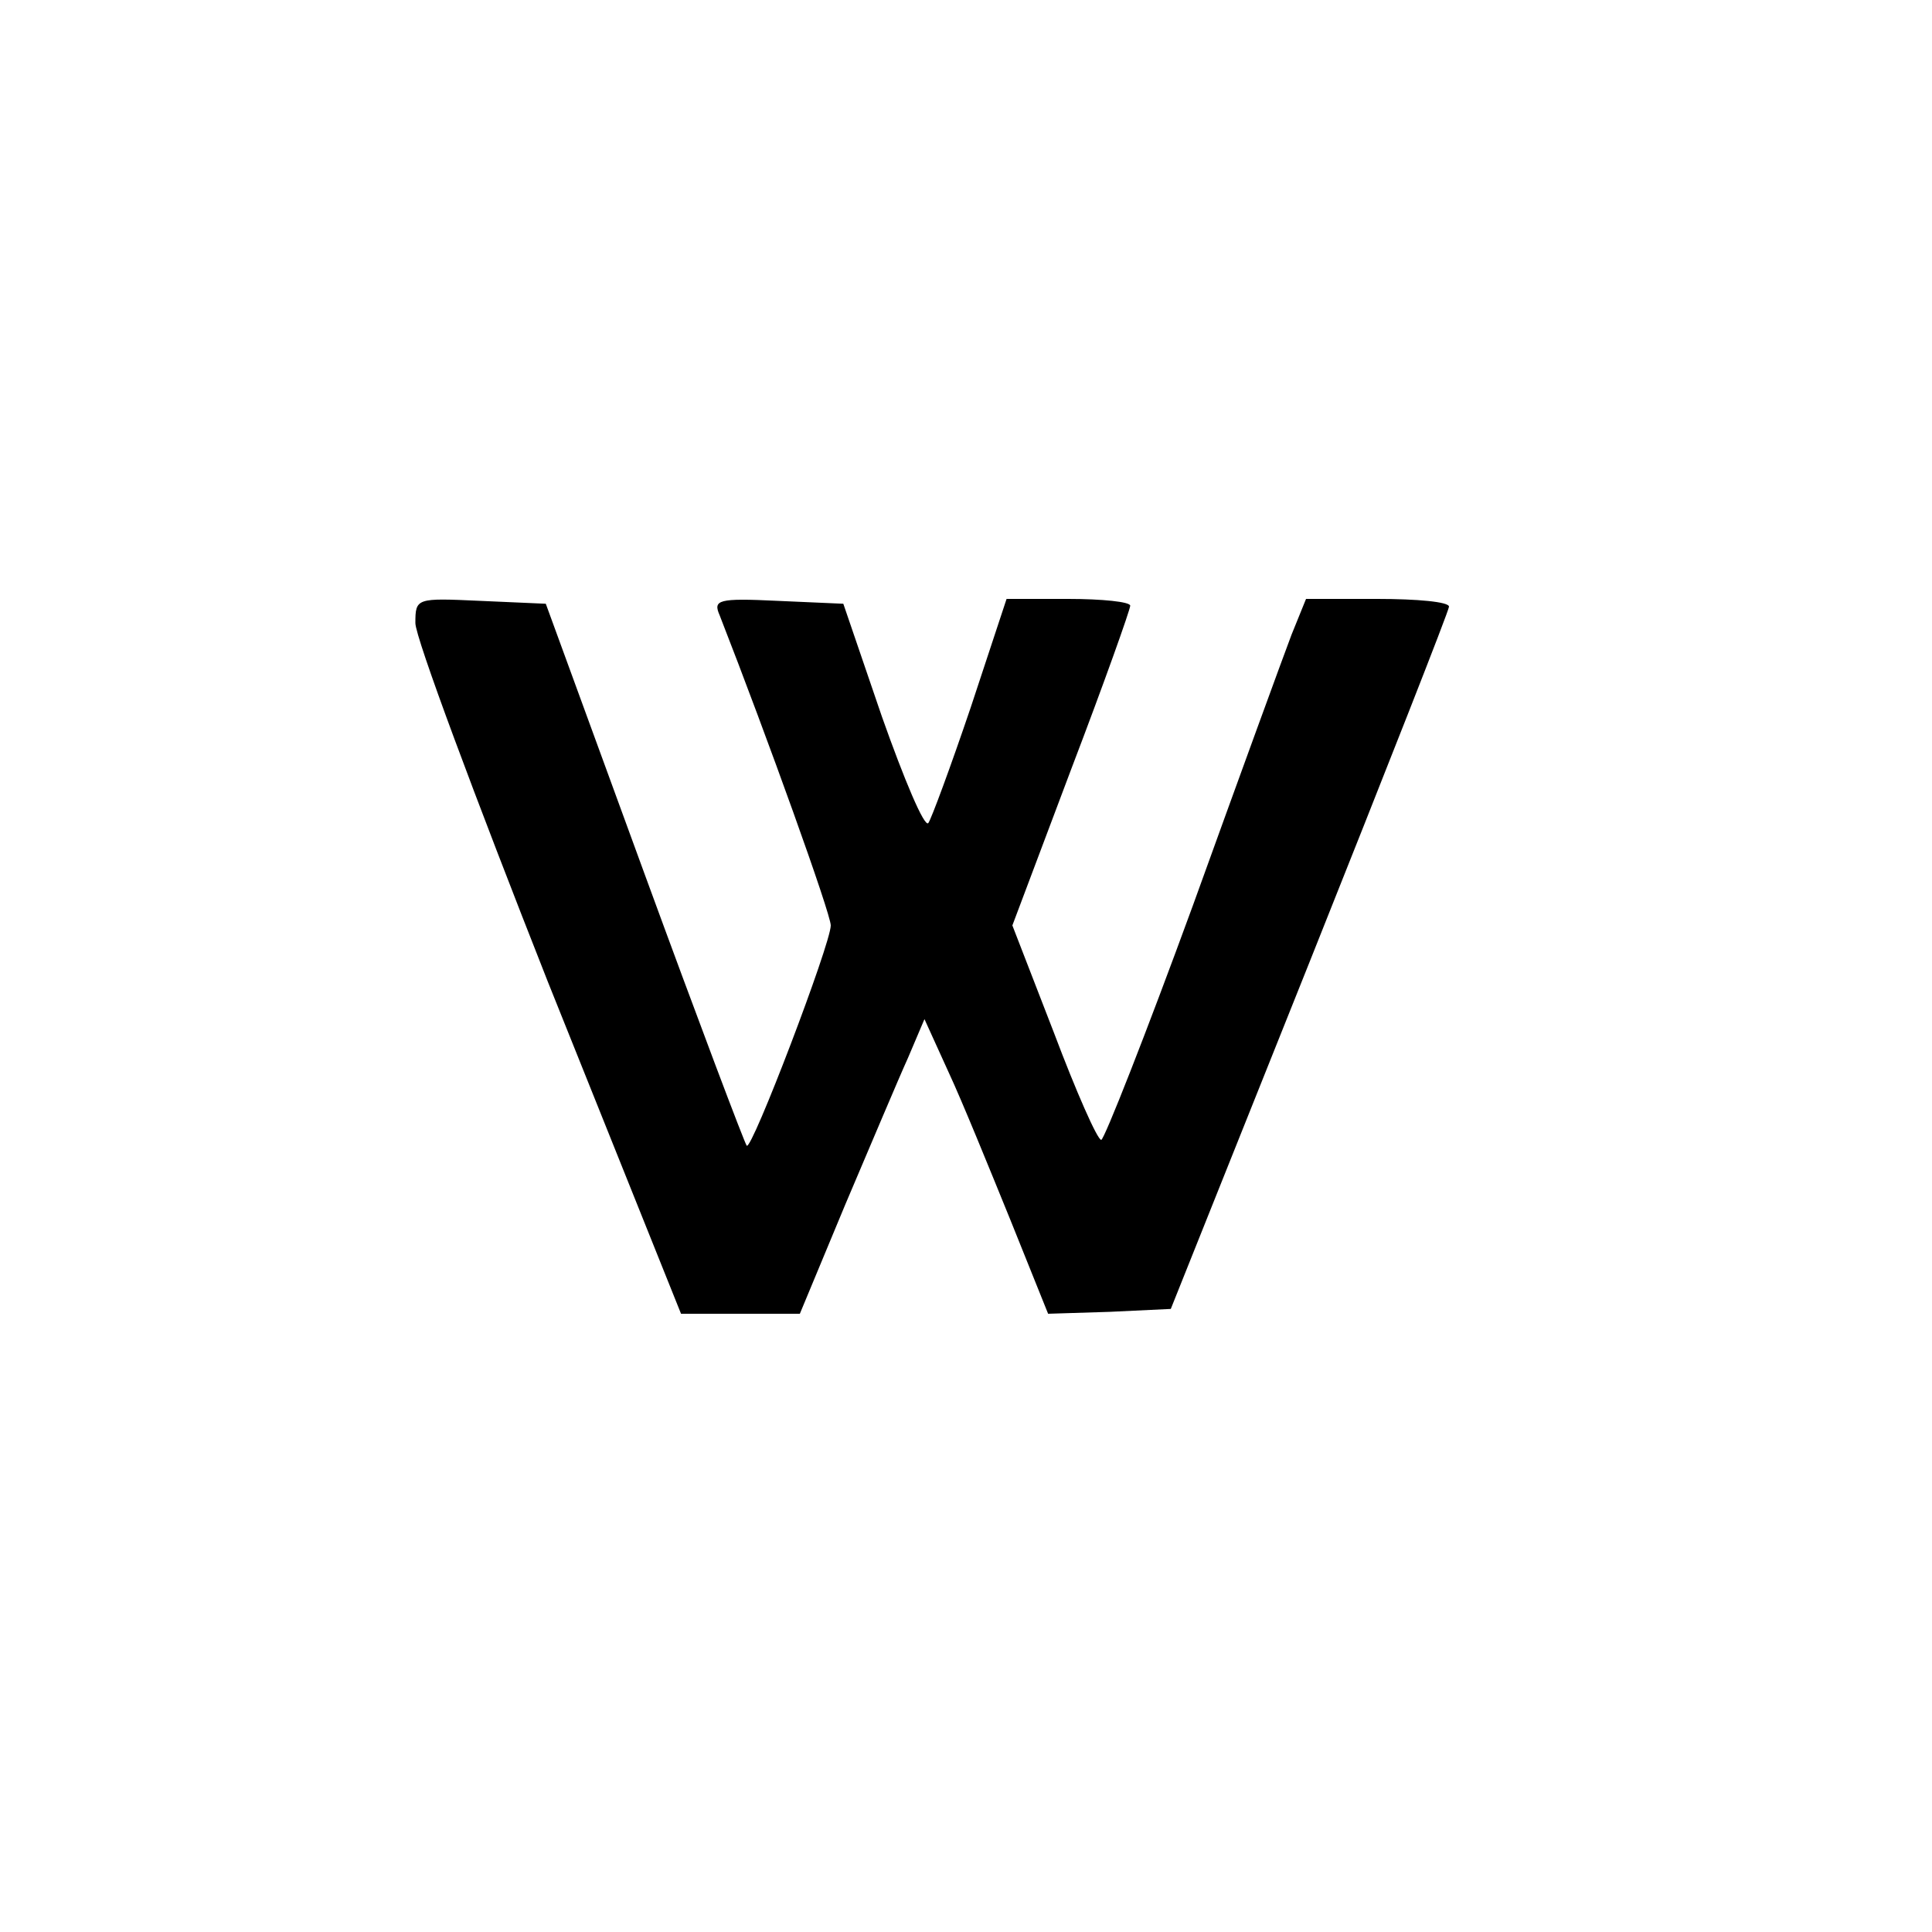
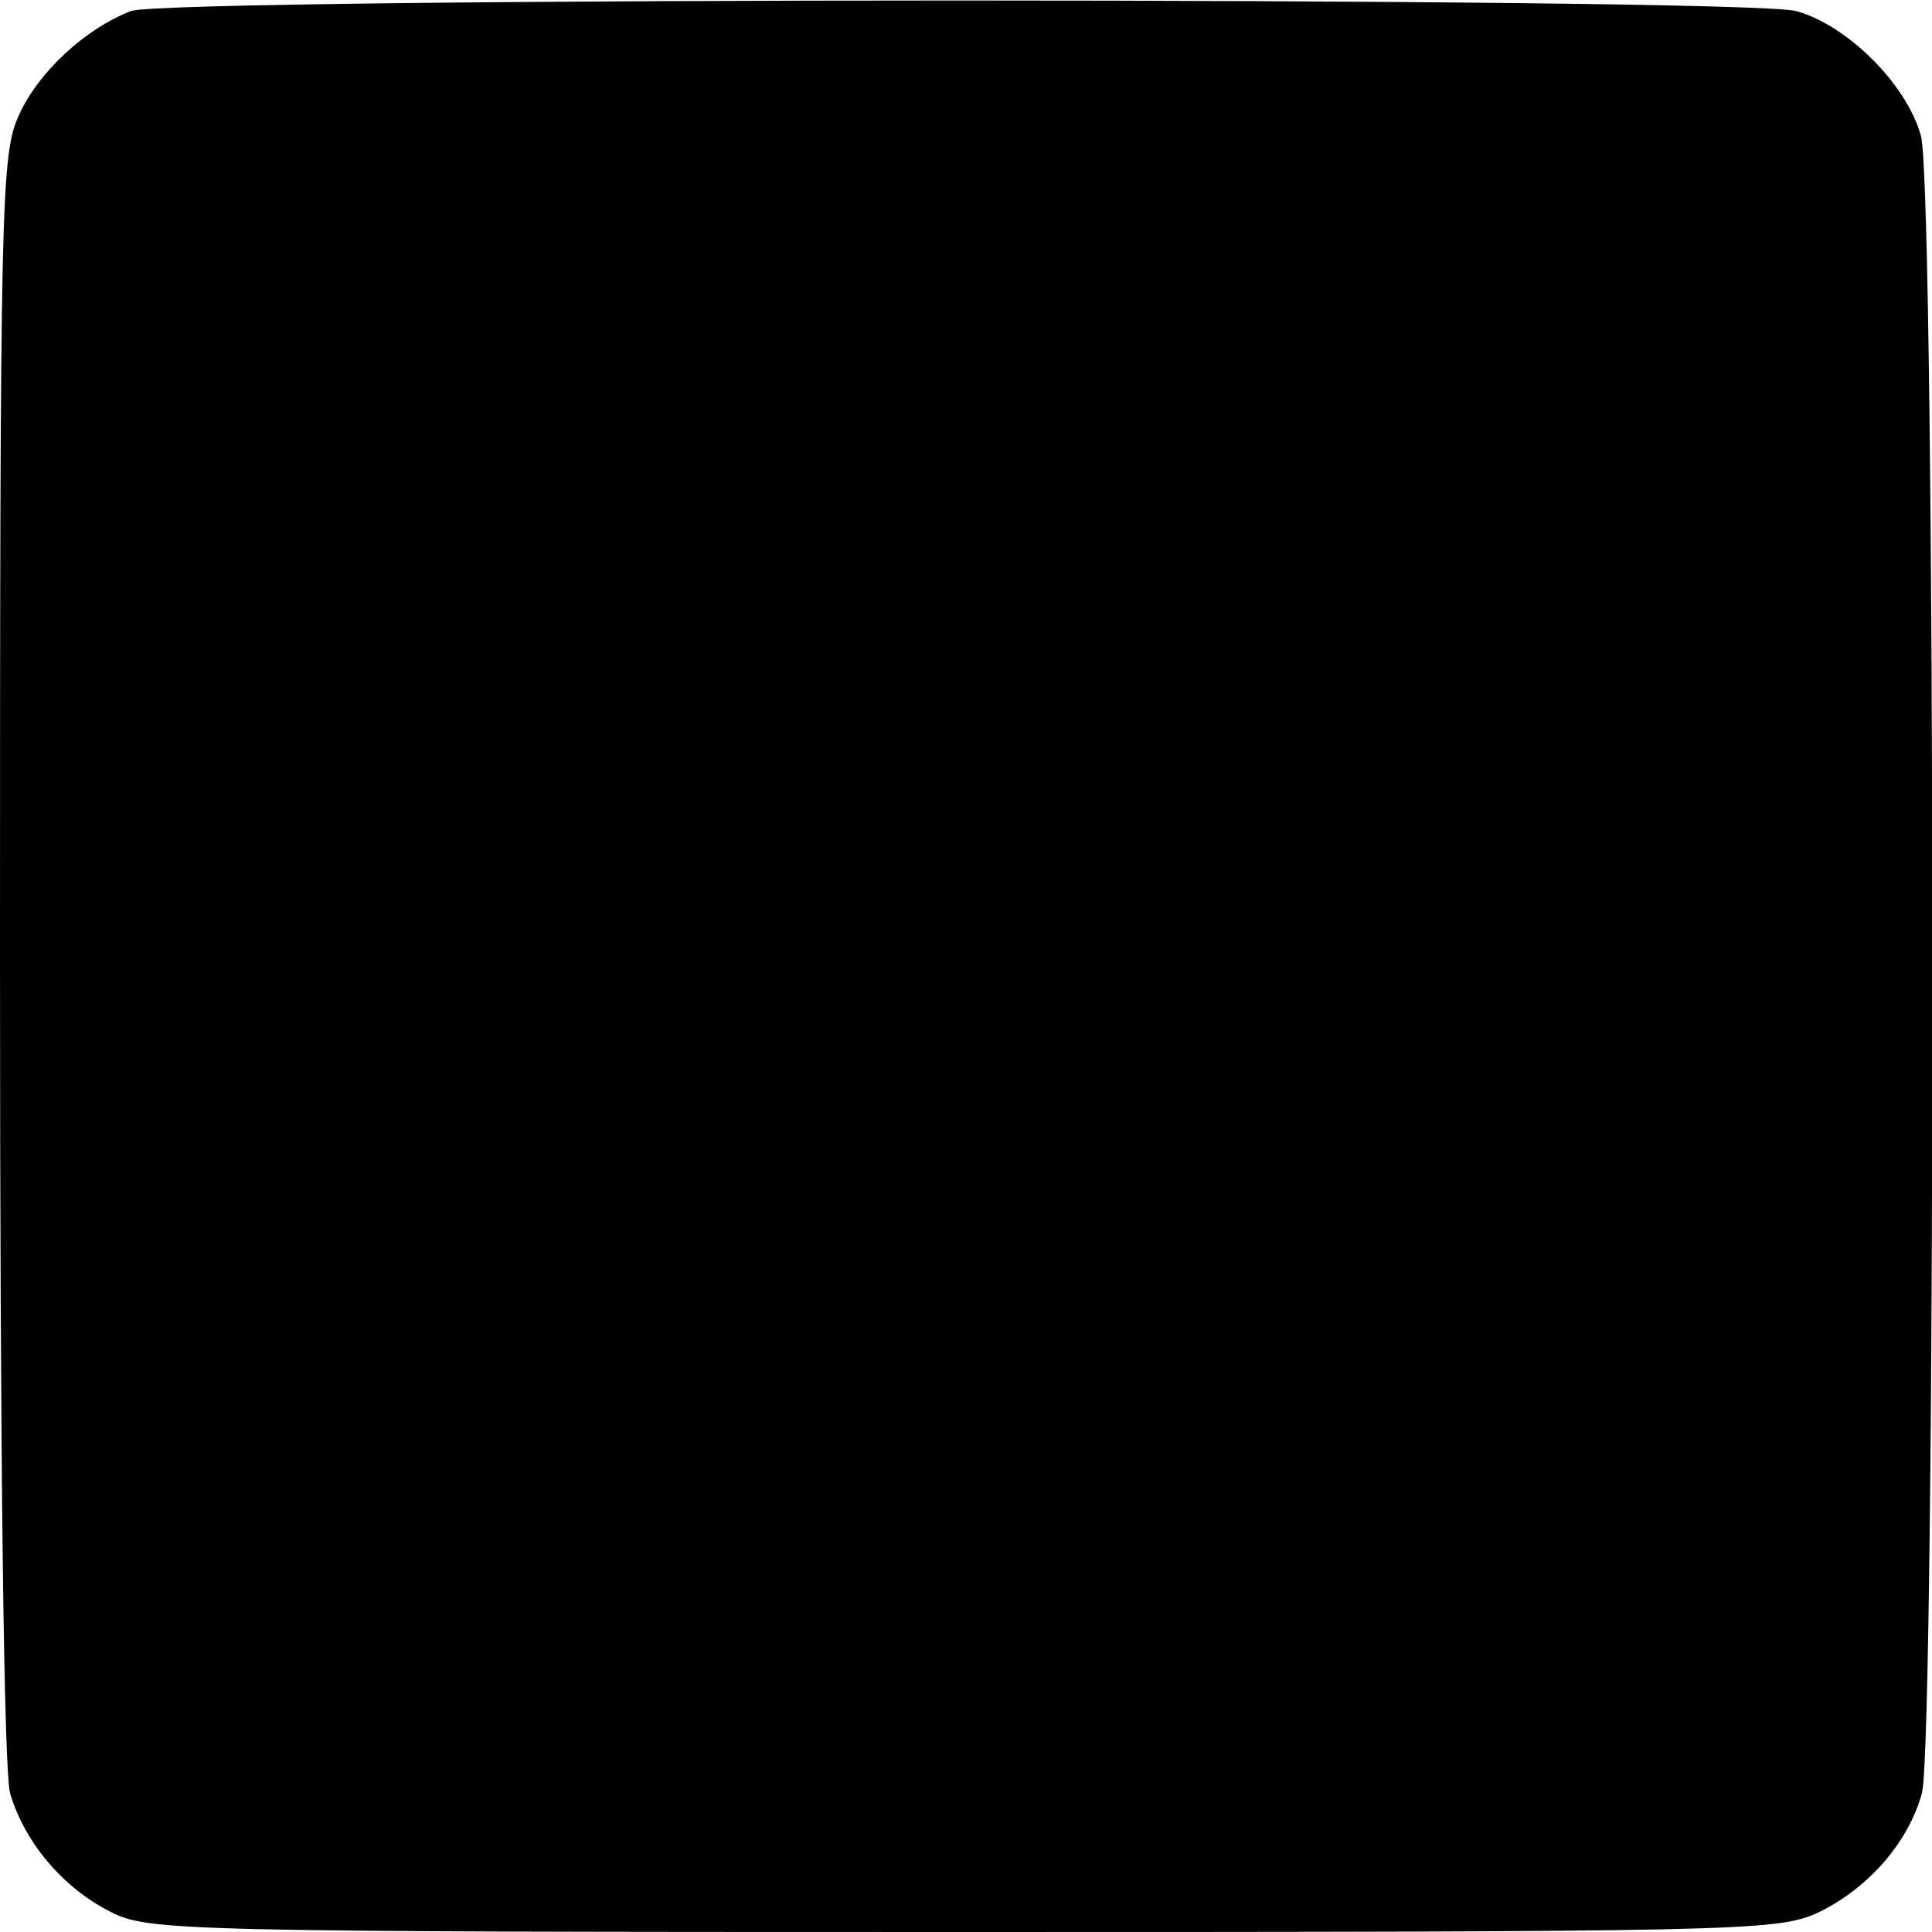
- <svg xmlns="http://www.w3.org/2000/svg" version="1.0" width="200pt" height="200pt" viewBox="0 0 200 200" preserveAspectRatio="xMidYMid meet">
-   <g transform="translate(0,200) scale(0.1,-0.1)" fill="#000000" stroke="none">
-     <path d="M430 1355 c0 -15 62 -181 137 -371 l138 -344 61 0 62 0 47 113 c26 61 55 130 65 152 l17 40 25 -55 c14 -30 42 -99 64 -153 l39 -97 64 2 63 3 144 360 c79 198 144 363 144 367 0 5 -33 8 -74 8 l-74 0 -15 -37 c-8 -21 -54 -147 -102 -280 -49 -134 -92 -243 -95 -243 -4 0 -26 50 -49 111 l-43 111 61 162 c34 89 61 165 61 169 0 4 -29 7 -64 7 l-64 0 -37 -112 c-21 -62 -41 -116 -44 -120 -4 -5 -25 45 -48 110 l-40 117 -68 3 c-62 3 -67 1 -60 -15 50 -128 115 -309 115 -321 0 -19 -82 -234 -87 -228 -2 2 -50 129 -106 282 l-102 279 -68 3 c-66 3 -67 3 -67 -23z" />
+ <svg xmlns="http://www.w3.org/2000/svg" version="1.0" width="192pt" height="192pt" viewBox="0 0 192 192" preserveAspectRatio="xMidYMid meet">
+   <g transform="translate(0,192) scale(0.1,-0.1)" fill="#000000" stroke="none">
+     <path d="M130 1909 c-46 -18 -92 -61 -111 -103 -18 -39 -19 -81 -19 -836 0 -517 4 -808 10 -832 14 -48 52 -94 100 -118 37 -19 68 -20 845 -20 765 0 809 1 849 18 50 23 92 69 106 120 14 53 14 1593 -1 1647 -14 51 -73 110 -124 124 -52 14 -1619 14 -1655 0z" />
  </g>
</svg>
